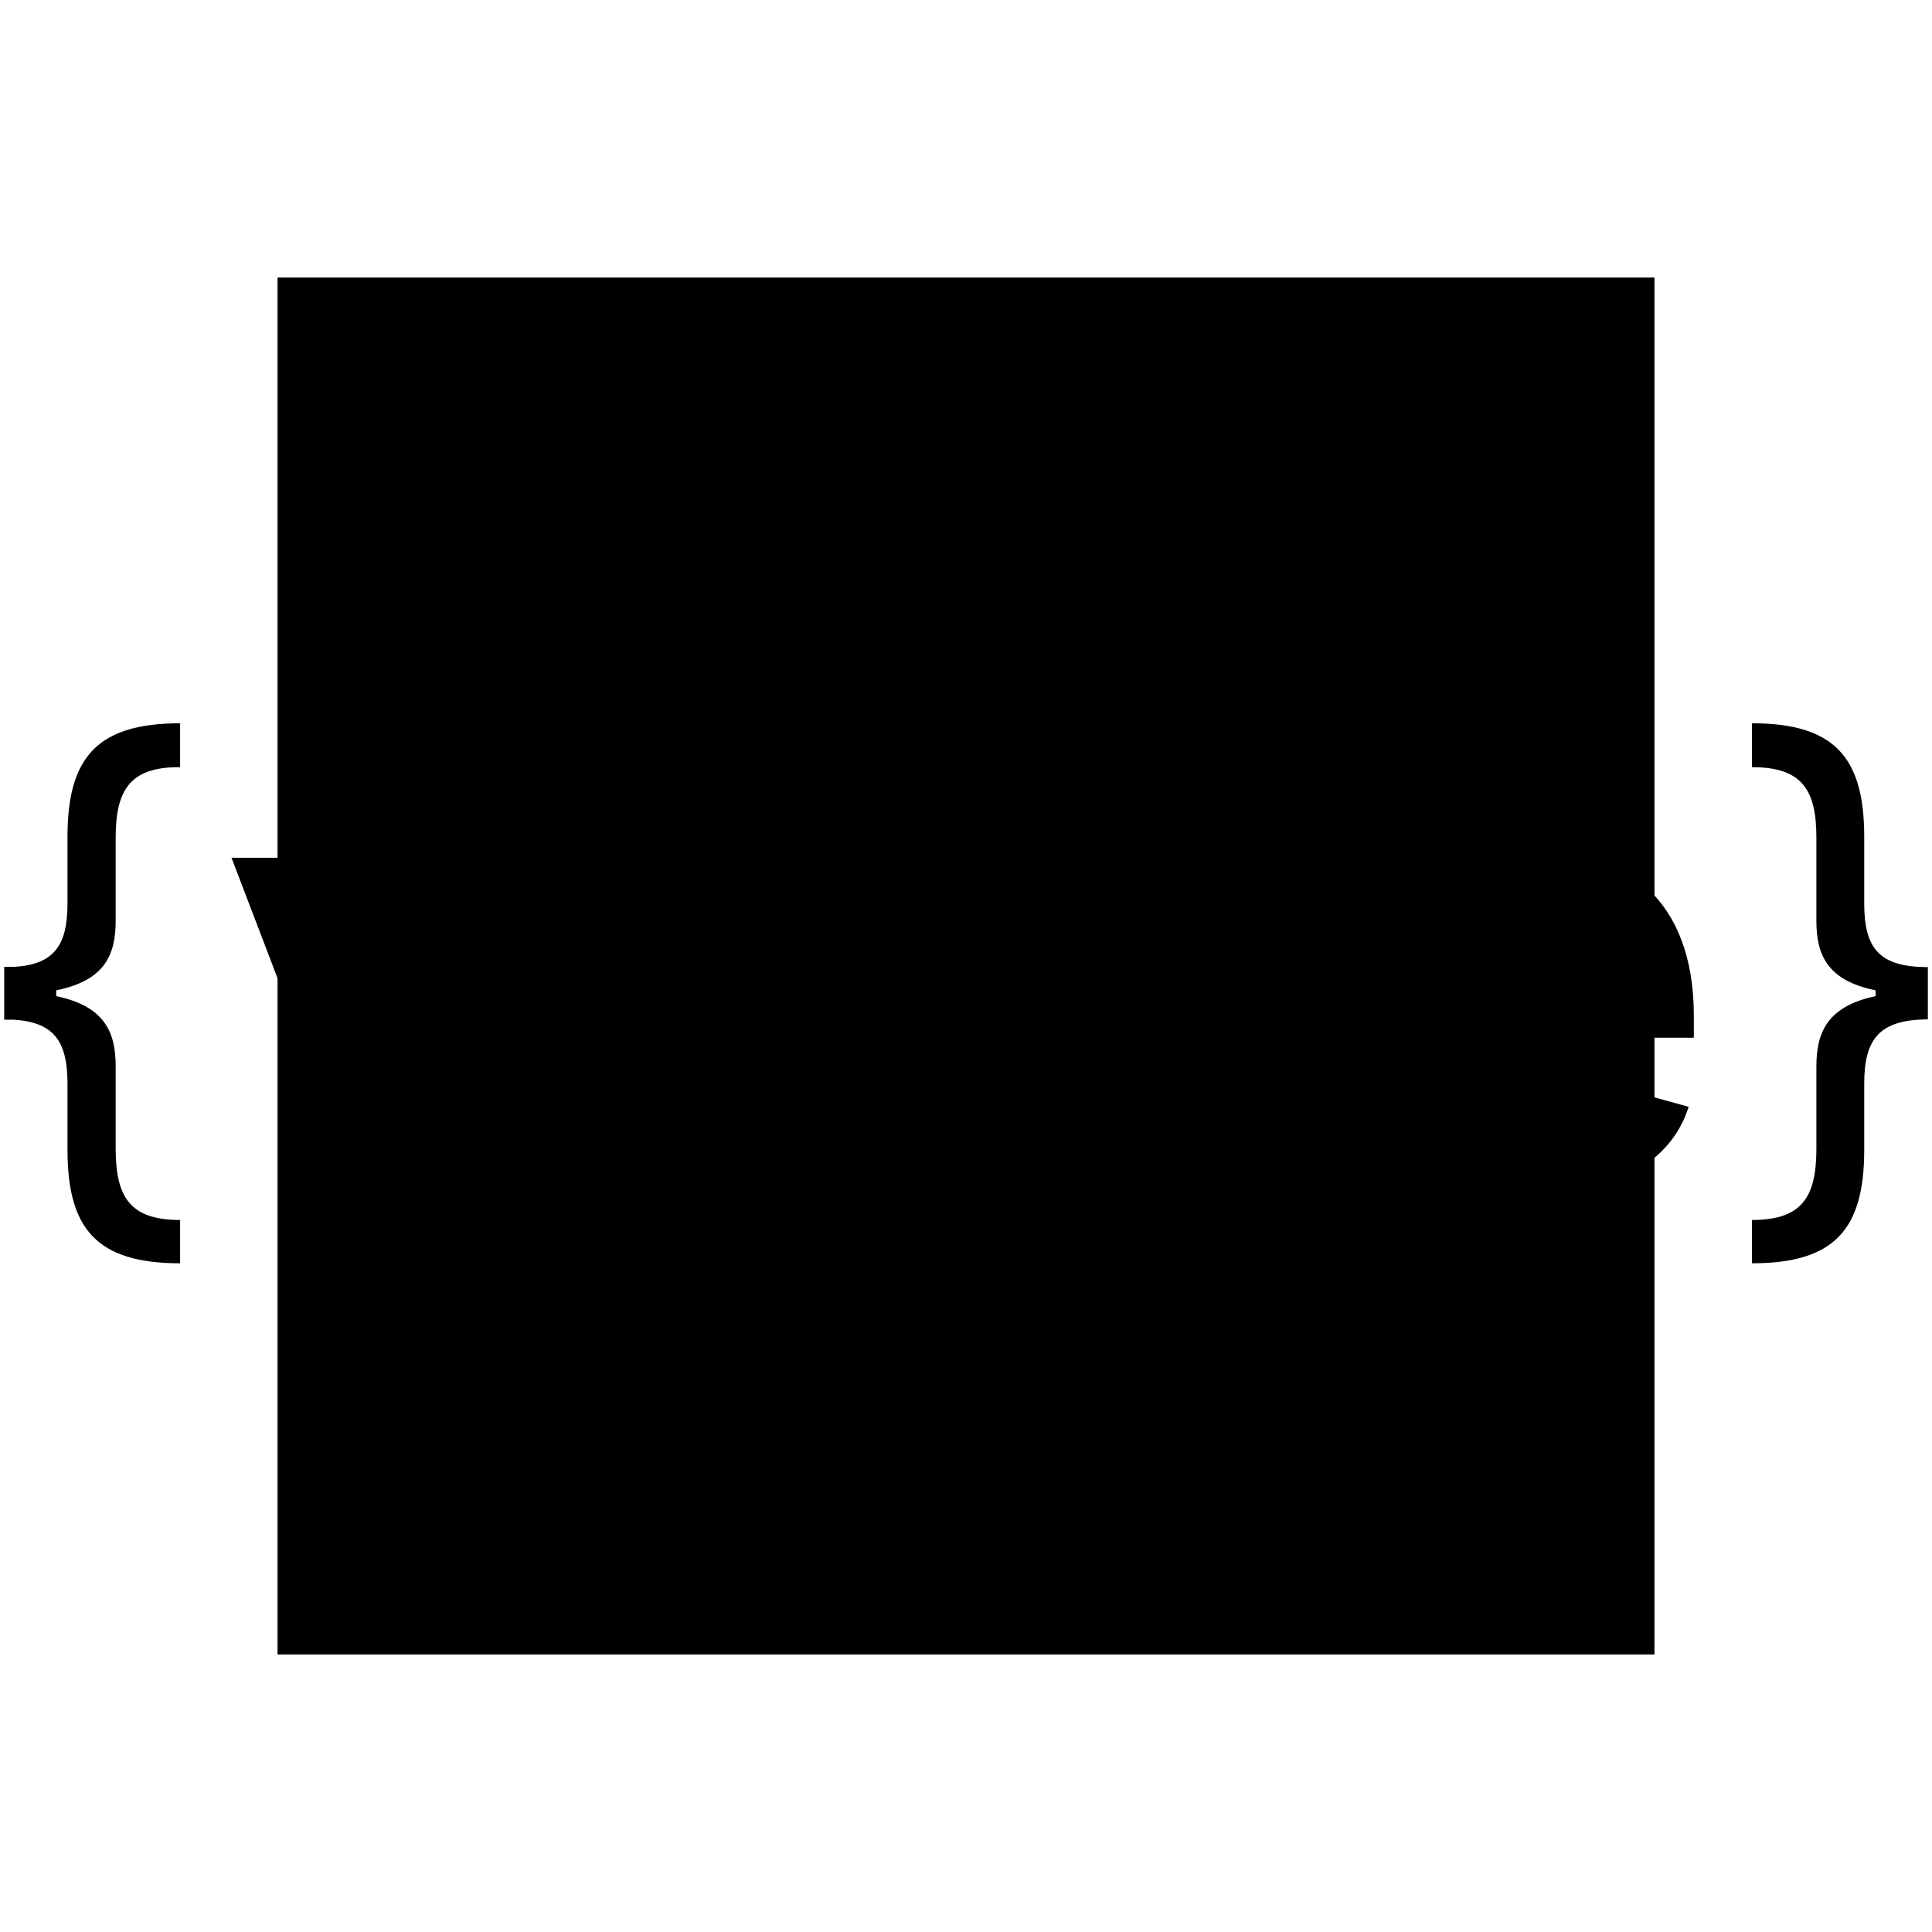
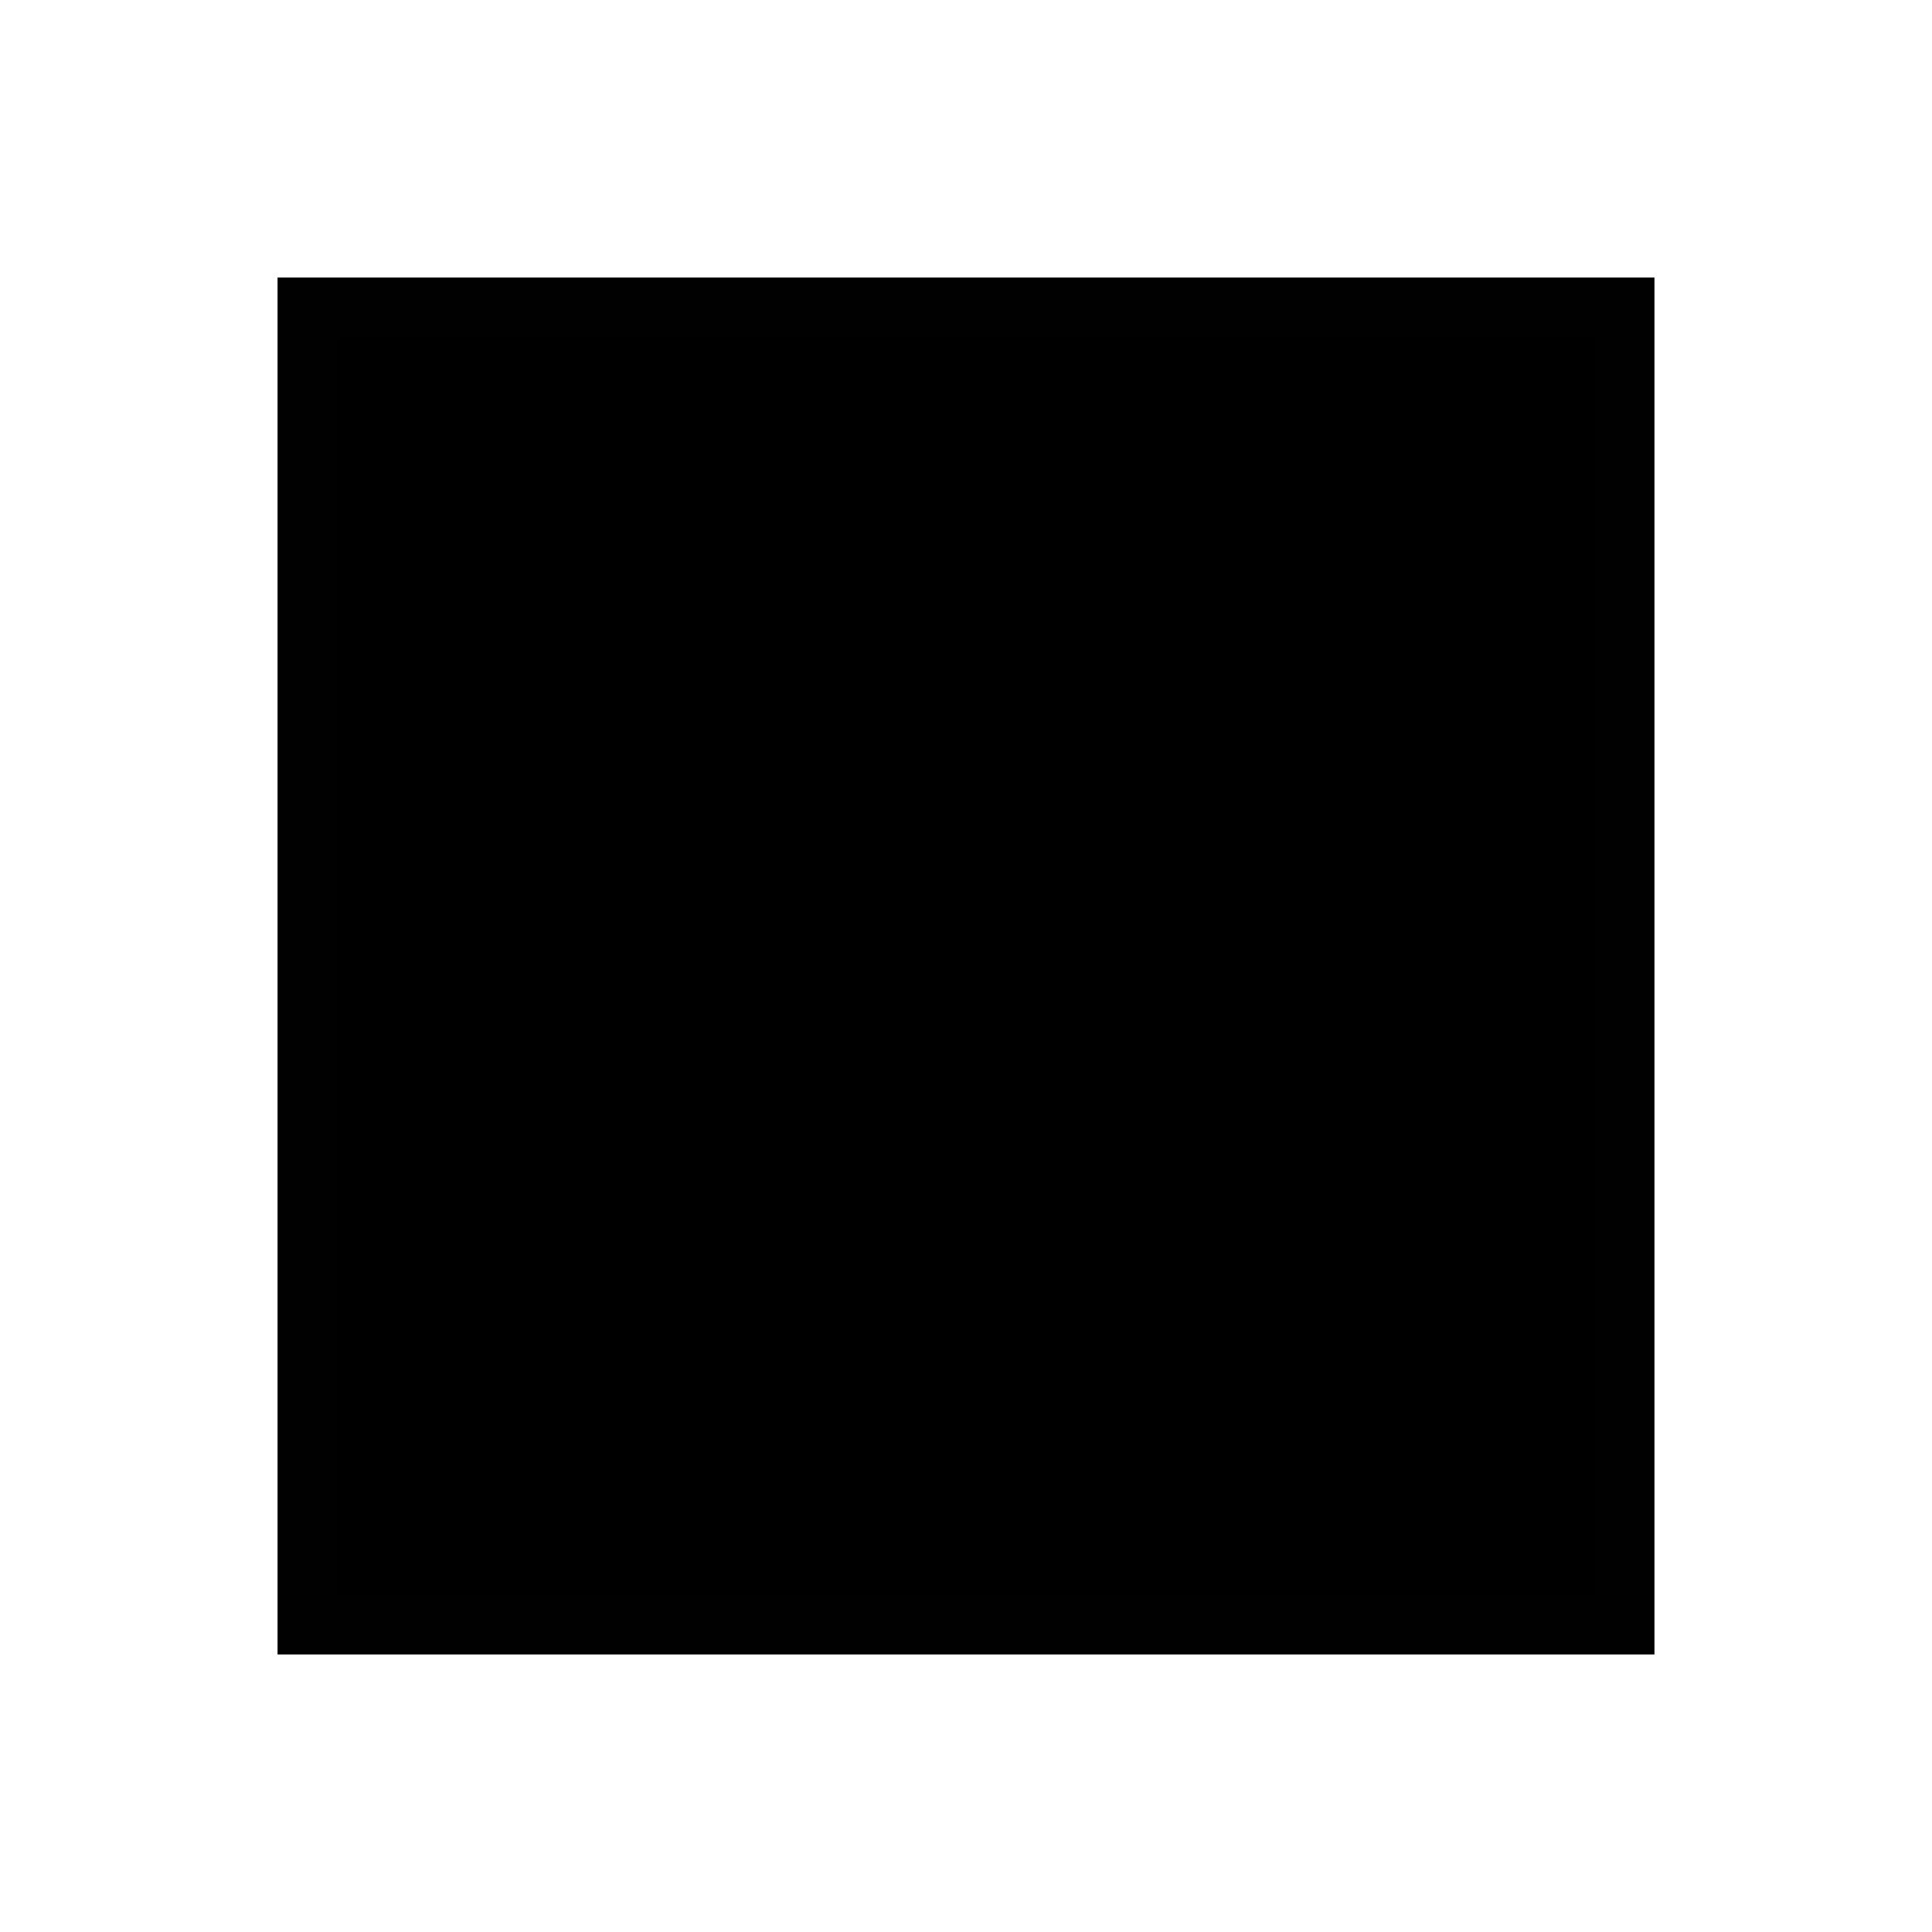
<svg xmlns="http://www.w3.org/2000/svg" width="{size}" height="{size}" viewBox="0 0 260 260">
  <rect x="41.35" y="41.35" width="177.3" height="177.3" fill="{fill}" stroke="#010101" stroke-width="8" />
-   <text x="130" y="130" text-anchor="middle" dominant-baseline="central" font-size="80" fill="{stroke}" font-family="Inter, sans-serif">
+   <text x="130" y="130" text-anchor="middle" dominant-baseline="central" font-size="{font_size}" fill="{stroke}" font-family="Inter, sans-serif">
    {value}
  </text>
</svg>
